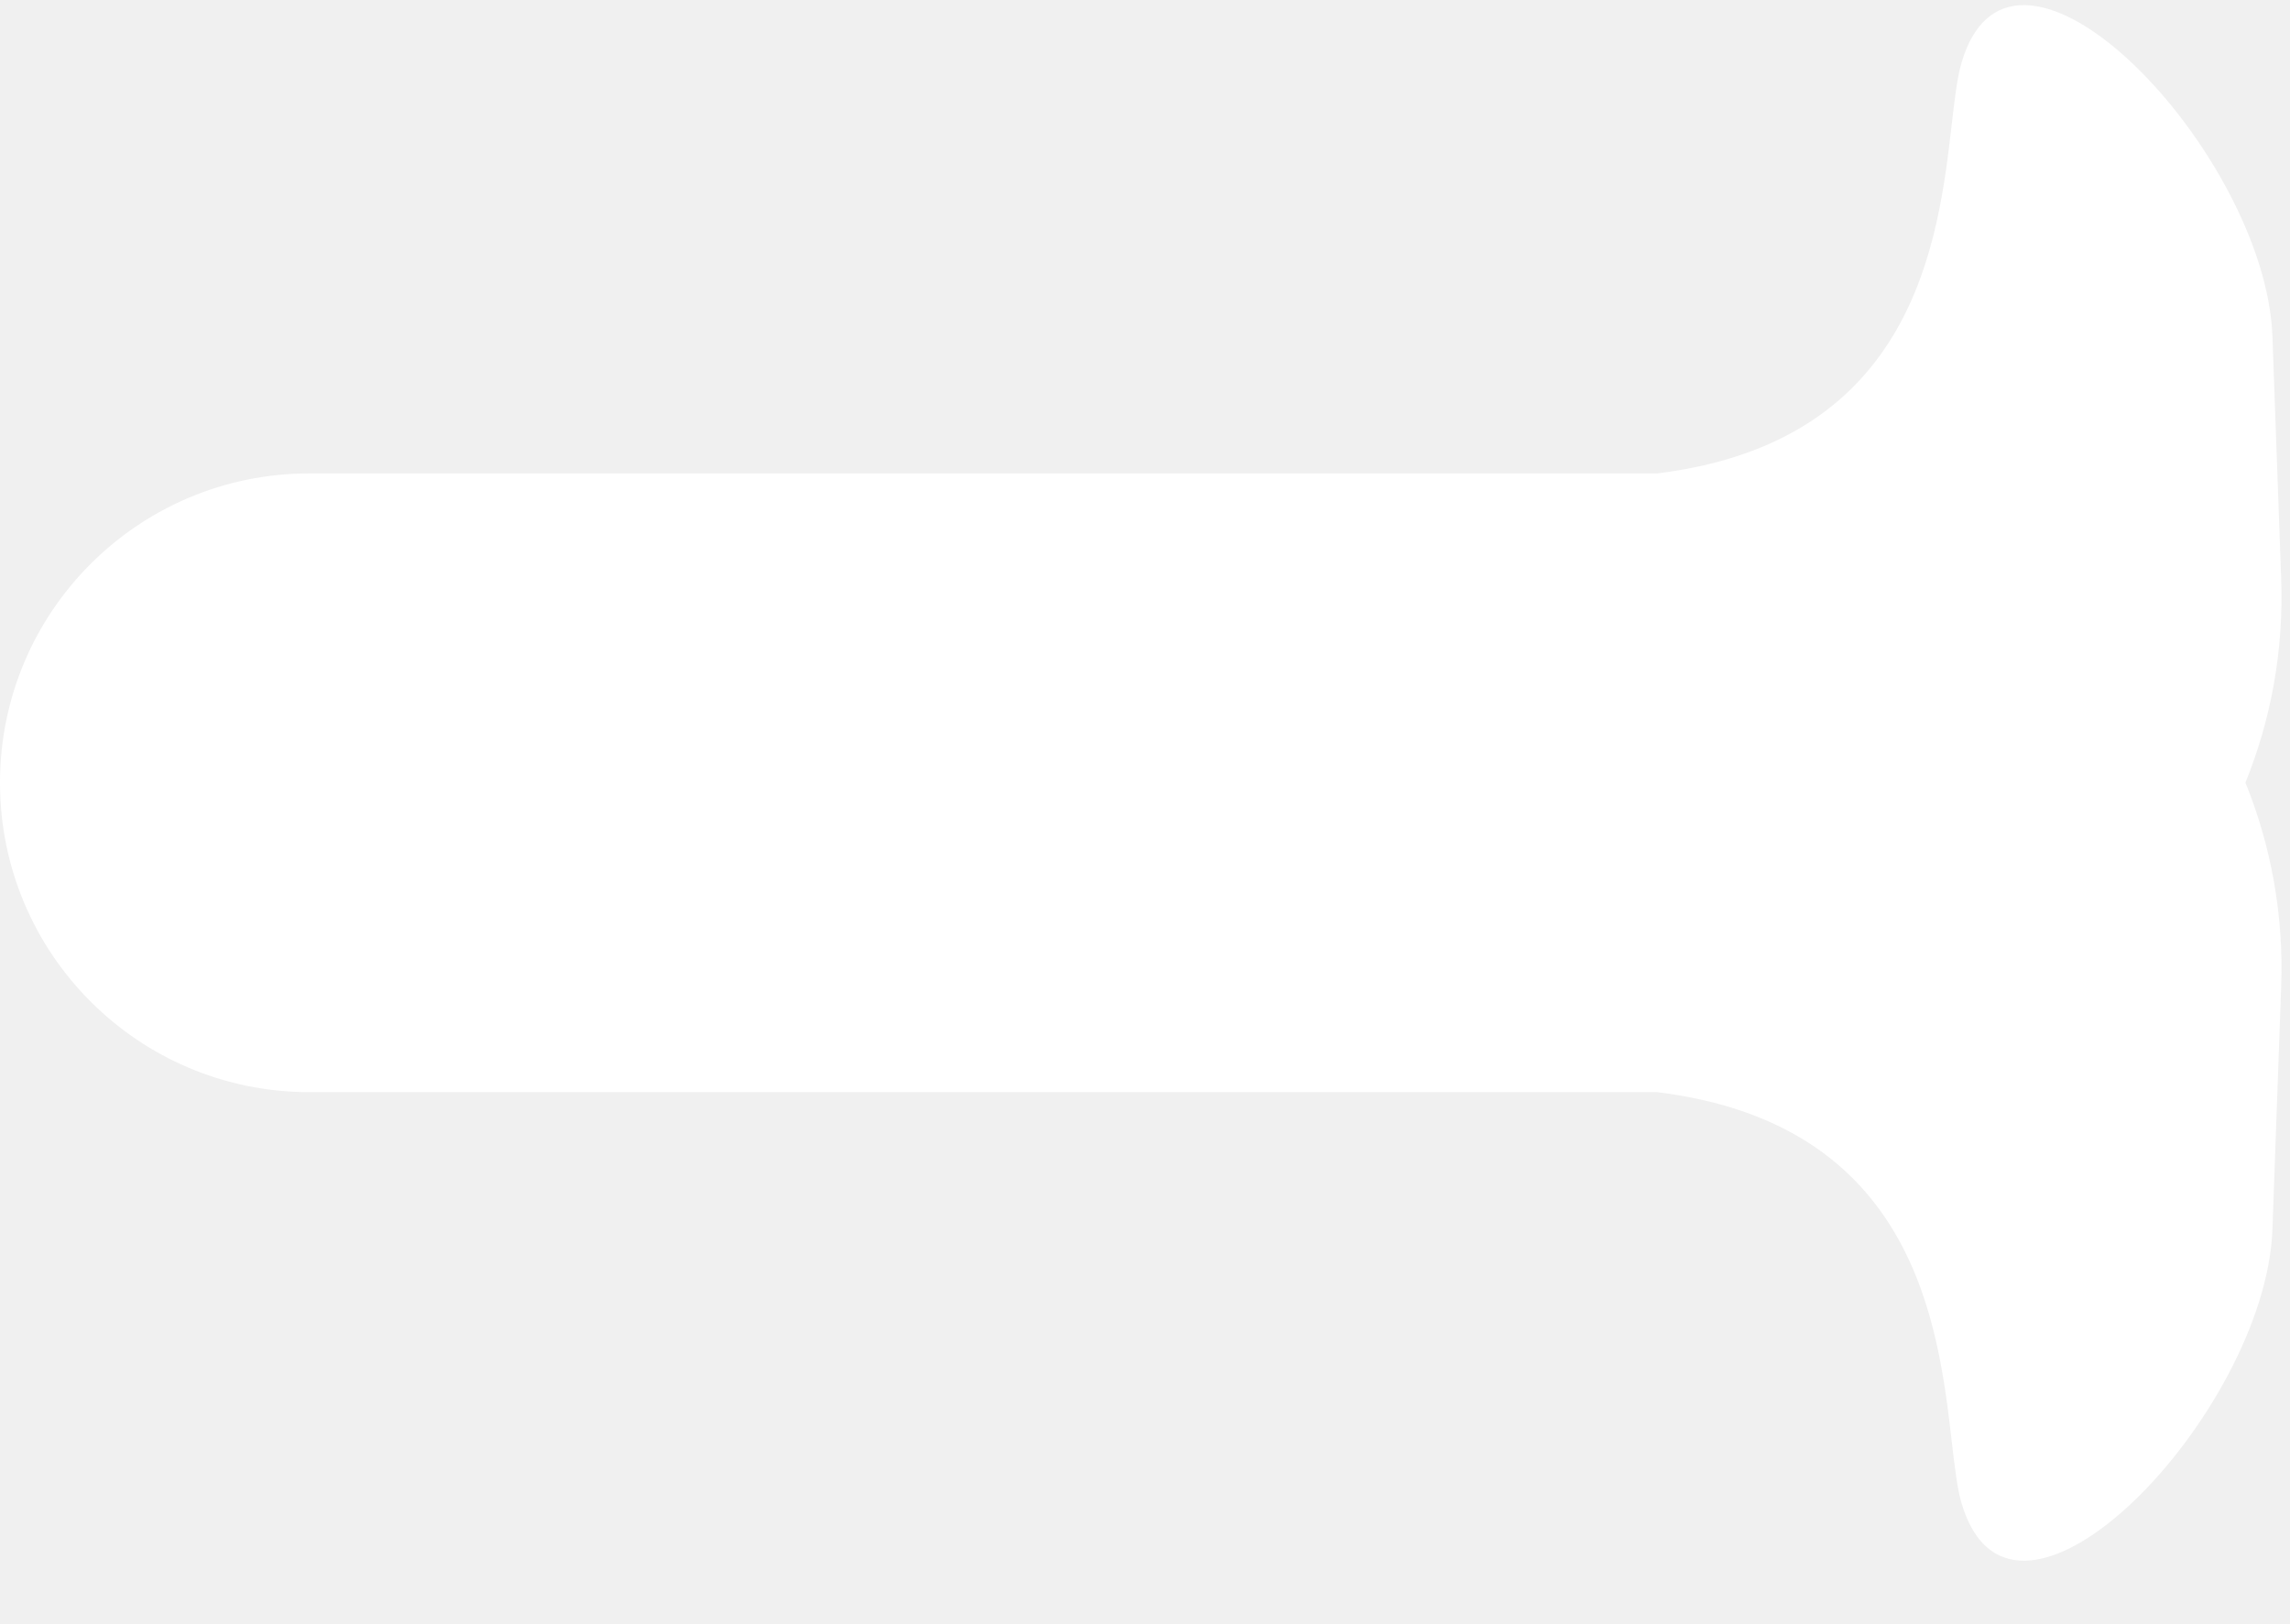
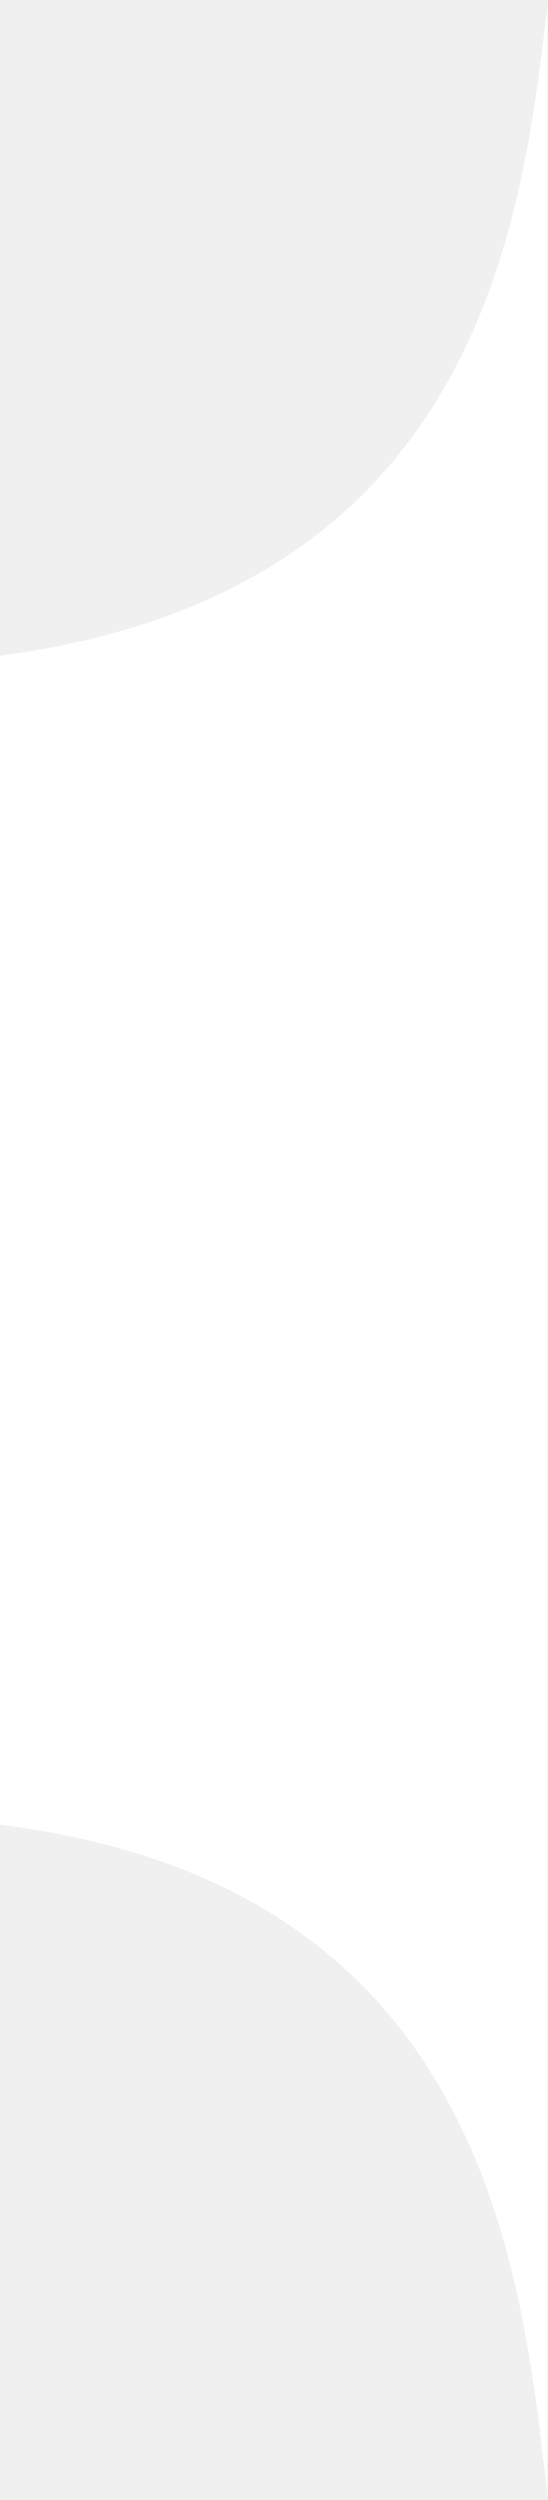
- <svg xmlns="http://www.w3.org/2000/svg" width="237" height="168" viewBox="0 0 237 168" fill="none">
-   <path fill-rule="evenodd" clip-rule="evenodd" d="M31.994 49C14.32 49 0 63.327 0 81C0 81.003 3.75387e-07 81.006 1.12611e-06 81.008C3.75387e-07 81.011 0 81.014 0 81.017C0 98.7 14.328 113.034 32.01 113.034H171.5C198.192 116.321 200.601 137.155 201.995 149.208C202.298 151.83 202.553 154.037 203 155.557C208.358 173.784 234.498 146.225 235.182 127.239L236.088 102.084C236.357 94.621 235.018 87.484 232.387 80.999C235.018 74.514 236.356 67.377 236.087 59.915L235.183 34.819C234.499 15.834 208.36 -11.725 203 6.5C202.553 8.019 202.298 10.224 201.995 12.845C200.601 24.892 198.192 45.715 171.5 49H31.994Z" fill="white" />
+ <svg xmlns="http://www.w3.org/2000/svg" width="30" height="137" viewBox="0 0 30 137" fill="none">
+   <path fill-rule="evenodd" clip-rule="evenodd" d="M0 35.936V100C26.156 103.221 28.514 123.776 29.91 135.942L29.995 136.679C29.997 136.693 29.998 136.707 30 136.721V0.274C29.998 0.288 29.997 0.302 29.995 0.316C28.61 12.287 26.222 32.459 0 35.936Z" fill="white" />
</svg>
